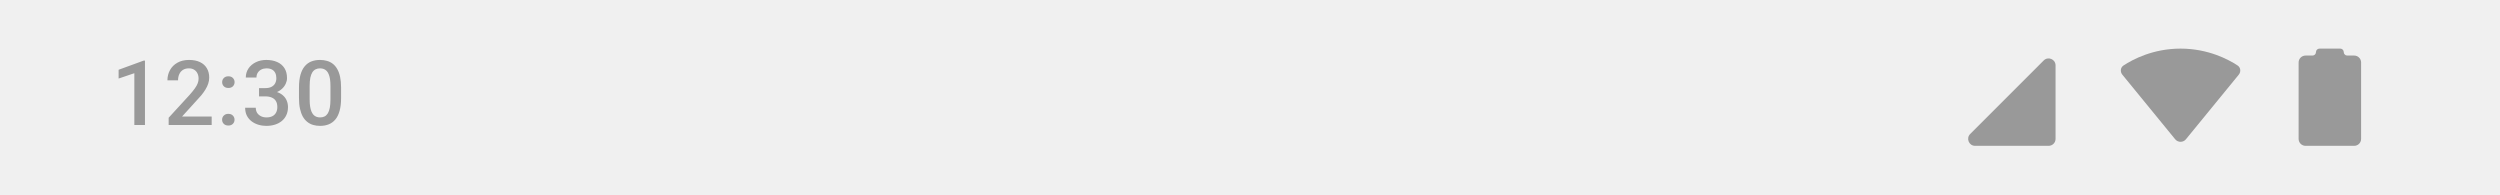
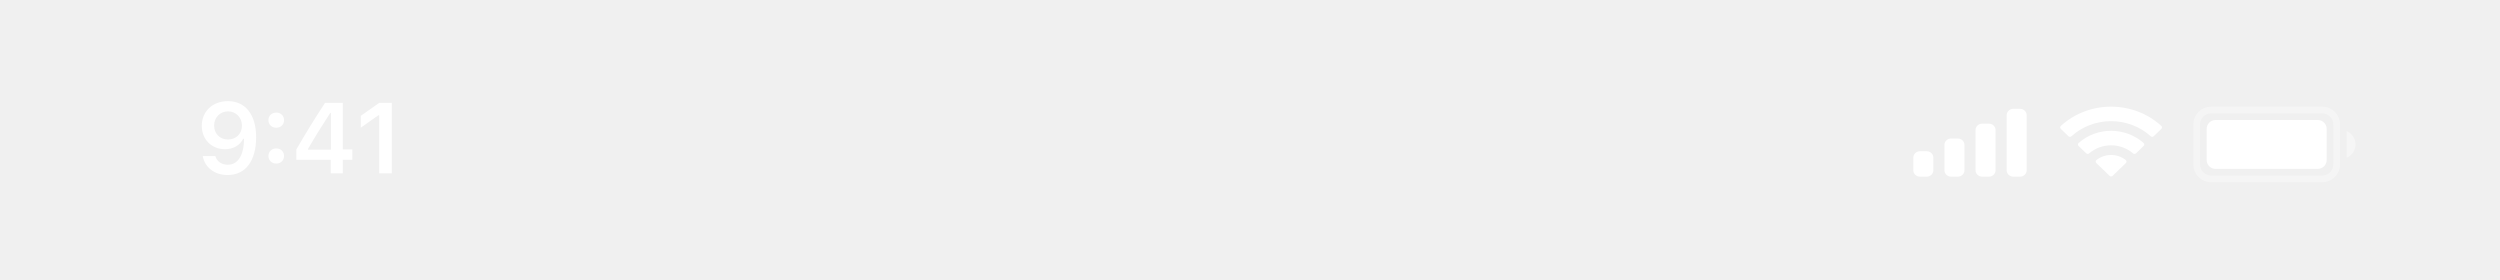
- <svg xmlns="http://www.w3.org/2000/svg" width="360" height="28" viewBox="0 0 360 28" fill="none">
-   <path fill-rule="evenodd" clip-rule="evenodd" d="M332 8C331.448 8 331 8.448 331 9V20C331 20.552 331.448 21 332 21H339C339.552 21 340 20.552 340 20V9C340 8.448 339.552 8 339 8H338C337.724 8 337.5 7.776 337.5 7.5C337.5 7.224 337.276 7 337 7H334C333.724 7 333.5 7.224 333.5 7.5C333.5 7.776 333.276 8 333 8H332Z" fill="#999999" />
-   <path fill-rule="evenodd" clip-rule="evenodd" d="M295 21C295.552 21 296 20.552 296 20V9.414C296 8.523 294.923 8.077 294.293 8.707L283.707 19.293C283.077 19.923 283.523 21 284.414 21H295Z" fill="#999999" />
-   <path fill-rule="evenodd" clip-rule="evenodd" d="M314.774 20.054C314.374 20.543 313.626 20.543 313.226 20.054L305.619 10.756C305.275 10.336 305.336 9.724 305.79 9.426C307.117 8.555 310.04 7 314 7C317.96 7 320.883 8.555 322.21 9.426C322.664 9.724 322.725 10.336 322.381 10.756L314.774 20.054Z" fill="#999999" />
-   <path d="M20.875 8.726V18H19.345V10.541L17.079 11.31V10.046L20.691 8.726H20.875ZM30.482 16.781V18H24.287V16.953L27.296 13.671C27.626 13.299 27.886 12.977 28.076 12.706C28.267 12.435 28.4 12.192 28.476 11.976C28.557 11.756 28.597 11.542 28.597 11.335C28.597 11.043 28.542 10.787 28.432 10.567C28.326 10.343 28.17 10.167 27.962 10.04C27.755 9.909 27.503 9.843 27.207 9.843C26.864 9.843 26.576 9.917 26.344 10.065C26.111 10.213 25.935 10.419 25.817 10.681C25.698 10.939 25.639 11.236 25.639 11.57H24.109C24.109 11.032 24.232 10.541 24.477 10.097C24.723 9.649 25.078 9.293 25.544 9.031C26.009 8.764 26.57 8.631 27.226 8.631C27.844 8.631 28.369 8.735 28.8 8.942C29.232 9.149 29.56 9.443 29.784 9.824C30.012 10.205 30.127 10.656 30.127 11.176C30.127 11.464 30.08 11.75 29.987 12.033C29.894 12.317 29.761 12.6 29.587 12.884C29.418 13.163 29.217 13.444 28.984 13.728C28.751 14.007 28.495 14.291 28.216 14.579L26.217 16.781H30.482ZM31.983 17.238C31.983 17.001 32.064 16.802 32.225 16.642C32.386 16.477 32.603 16.394 32.879 16.394C33.158 16.394 33.376 16.477 33.532 16.642C33.693 16.802 33.773 17.001 33.773 17.238C33.773 17.475 33.693 17.674 33.532 17.835C33.376 17.996 33.158 18.076 32.879 18.076C32.603 18.076 32.386 17.996 32.225 17.835C32.064 17.674 31.983 17.475 31.983 17.238ZM31.99 11.83C31.99 11.593 32.07 11.394 32.231 11.233C32.392 11.068 32.61 10.986 32.885 10.986C33.164 10.986 33.382 11.068 33.539 11.233C33.7 11.394 33.78 11.593 33.78 11.83C33.78 12.067 33.7 12.266 33.539 12.427C33.382 12.588 33.164 12.668 32.885 12.668C32.61 12.668 32.392 12.588 32.231 12.427C32.07 12.266 31.99 12.067 31.99 11.83ZM37.3 12.687H38.214C38.569 12.687 38.863 12.626 39.096 12.503C39.333 12.38 39.509 12.211 39.623 11.995C39.737 11.779 39.794 11.532 39.794 11.252C39.794 10.96 39.741 10.711 39.636 10.503C39.534 10.292 39.377 10.129 39.166 10.015C38.959 9.9 38.694 9.843 38.373 9.843C38.102 9.843 37.856 9.898 37.636 10.008C37.42 10.114 37.249 10.266 37.122 10.465C36.995 10.66 36.931 10.893 36.931 11.164H35.395C35.395 10.673 35.525 10.237 35.783 9.856C36.041 9.475 36.392 9.177 36.836 8.961C37.285 8.741 37.788 8.631 38.347 8.631C38.944 8.631 39.464 8.73 39.909 8.929C40.357 9.124 40.706 9.416 40.956 9.805C41.206 10.194 41.331 10.677 41.331 11.252C41.331 11.515 41.269 11.781 41.146 12.052C41.024 12.323 40.842 12.571 40.6 12.795C40.359 13.015 40.059 13.195 39.699 13.335C39.339 13.47 38.923 13.538 38.449 13.538H37.3V12.687ZM37.3 13.88V13.043H38.449C38.99 13.043 39.452 13.106 39.832 13.233C40.218 13.36 40.531 13.536 40.772 13.76C41.013 13.98 41.189 14.232 41.299 14.515C41.413 14.799 41.47 15.099 41.47 15.416C41.47 15.848 41.392 16.233 41.235 16.572C41.083 16.906 40.865 17.19 40.581 17.422C40.298 17.655 39.966 17.831 39.585 17.949C39.208 18.068 38.798 18.127 38.353 18.127C37.956 18.127 37.575 18.072 37.211 17.962C36.847 17.852 36.521 17.689 36.233 17.473C35.946 17.253 35.717 16.98 35.548 16.654C35.383 16.324 35.3 15.943 35.3 15.512H36.83C36.83 15.787 36.894 16.03 37.02 16.242C37.152 16.449 37.334 16.612 37.566 16.73C37.803 16.849 38.074 16.908 38.379 16.908C38.7 16.908 38.978 16.851 39.21 16.737C39.443 16.623 39.621 16.453 39.744 16.229C39.87 16.005 39.934 15.734 39.934 15.416C39.934 15.057 39.864 14.765 39.724 14.54C39.585 14.316 39.386 14.151 39.128 14.045C38.87 13.935 38.565 13.88 38.214 13.88H37.3ZM49.116 12.604V14.115C49.116 14.839 49.044 15.457 48.9 15.969C48.76 16.477 48.557 16.889 48.291 17.206C48.024 17.524 47.705 17.757 47.332 17.905C46.964 18.053 46.551 18.127 46.094 18.127C45.73 18.127 45.392 18.08 45.079 17.987C44.77 17.894 44.491 17.748 44.241 17.549C43.991 17.35 43.778 17.094 43.6 16.781C43.426 16.464 43.291 16.085 43.194 15.645C43.1 15.205 43.054 14.695 43.054 14.115V12.604C43.054 11.877 43.126 11.263 43.27 10.764C43.414 10.26 43.619 9.852 43.885 9.539C44.152 9.221 44.469 8.991 44.838 8.847C45.21 8.703 45.625 8.631 46.082 8.631C46.45 8.631 46.788 8.677 47.097 8.771C47.41 8.859 47.69 9.001 47.935 9.196C48.185 9.39 48.397 9.644 48.57 9.958C48.748 10.266 48.883 10.641 48.976 11.081C49.069 11.517 49.116 12.025 49.116 12.604ZM47.586 14.331V12.376C47.586 12.008 47.565 11.684 47.523 11.405C47.48 11.121 47.417 10.882 47.332 10.688C47.252 10.489 47.15 10.328 47.028 10.205C46.905 10.078 46.765 9.987 46.609 9.932C46.452 9.873 46.276 9.843 46.082 9.843C45.845 9.843 45.633 9.89 45.447 9.983C45.261 10.072 45.104 10.216 44.977 10.415C44.85 10.613 44.753 10.876 44.685 11.202C44.622 11.523 44.59 11.915 44.59 12.376V14.331C44.59 14.704 44.611 15.031 44.654 15.315C44.696 15.598 44.759 15.842 44.844 16.045C44.929 16.244 45.03 16.409 45.149 16.54C45.271 16.667 45.411 16.76 45.568 16.819C45.728 16.879 45.904 16.908 46.094 16.908C46.336 16.908 46.549 16.862 46.736 16.769C46.922 16.675 47.078 16.527 47.205 16.324C47.332 16.117 47.427 15.848 47.491 15.518C47.554 15.188 47.586 14.792 47.586 14.331Z" fill="#999999" />
+ <svg xmlns="http://www.w3.org/2000/svg" width="375" height="42" viewBox="0 0 375 42" fill="none">
+   <g clip-path="url(#clip0_44_746)">
+     <path fill-rule="evenodd" clip-rule="evenodd" d="M316.664 18.174C318.88 18.174 321.011 18.987 322.617 20.444C322.738 20.557 322.931 20.555 323.05 20.441L324.206 19.327C324.266 19.269 324.3 19.191 324.299 19.109C324.299 19.027 324.264 18.949 324.203 18.892C319.988 15.036 313.338 15.036 309.123 18.892C309.062 18.949 309.028 19.027 309.027 19.109C309.027 19.191 309.06 19.269 309.12 19.327L310.277 20.441C310.396 20.555 310.589 20.557 310.71 20.444C312.316 18.986 314.448 18.174 316.664 18.174V18.174ZM316.664 21.797C317.881 21.797 319.055 22.229 319.958 23.009C320.08 23.12 320.272 23.117 320.391 23.003L321.546 21.89C321.607 21.831 321.64 21.752 321.639 21.67C321.638 21.587 321.603 21.509 321.541 21.452C318.793 19.012 314.537 19.012 311.789 21.452C311.727 21.509 311.691 21.588 311.69 21.67C311.69 21.752 311.723 21.831 311.784 21.89L312.939 23.003C313.058 23.117 313.25 23.12 313.372 23.009C314.274 22.229 315.447 21.797 316.664 21.797V21.797ZM318.883 24.455C318.944 24.397 318.978 24.317 318.977 24.235C318.975 24.152 318.938 24.074 318.873 24.018C317.598 22.989 315.73 22.989 314.454 24.018C314.39 24.074 314.352 24.152 314.351 24.235C314.349 24.317 314.383 24.397 314.444 24.455L316.442 26.379C316.501 26.435 316.58 26.467 316.664 26.467C316.747 26.467 316.827 26.435 316.885 26.379L318.883 24.455Z" fill="white" />
+     <path fill-rule="evenodd" clip-rule="evenodd" d="M288 22.684H289C289.552 22.684 290 23.112 290 23.639V25.548C290 26.075 289.552 26.502 289 26.502H288C287.448 26.502 287 26.075 287 25.548V23.639C287 23.112 287.448 22.684 288 22.684V22.684ZM292.667 20.775H293.667C294.219 20.775 294.667 21.203 294.667 21.73V25.548C294.667 26.075 294.219 26.502 293.667 26.502H292.667C292.114 26.502 291.667 26.075 291.667 25.548V21.73C291.667 21.203 292.114 20.775 292.667 20.775ZM297.333 18.548H298.333C298.886 18.548 299.333 18.975 299.333 19.502V25.548C299.333 26.075 298.886 26.502 298.333 26.502H297.333C296.781 26.502 296.333 26.075 296.333 25.548V19.502C296.333 18.975 296.781 18.548 297.333 18.548ZM302 16.321H303C303.552 16.321 304 16.748 304 17.275V25.548C304 26.075 303.552 26.502 303 26.502H302C301.448 26.502 301 26.075 301 25.548V17.275C301 16.748 301.448 16.321 302 16.321V16.321Z" fill="white" />
+     <g clip-path="url(#clip1_44_746)">
+       <path d="M34.134 26.256C36.822 26.256 38.419 24.154 38.419 20.587C38.419 17.086 36.719 15.168 34.193 15.168C31.893 15.168 30.267 16.713 30.267 18.873C30.267 20.902 31.732 22.382 33.746 22.382C34.984 22.382 35.987 21.811 36.485 20.807H36.61C36.588 23.29 35.702 24.711 34.156 24.711C33.248 24.711 32.523 24.213 32.296 23.407H30.413C30.721 25.128 32.2 26.256 34.134 26.256ZM34.2 20.924C32.969 20.924 32.12 20.06 32.12 18.815C32.12 17.621 33.014 16.706 34.207 16.706C35.401 16.706 36.295 17.636 36.295 18.852C36.295 20.053 35.423 20.924 34.2 20.924ZM41.437 19.159C42.132 19.159 42.608 18.676 42.608 18.024C42.608 17.372 42.132 16.889 41.437 16.889C40.748 16.889 40.265 17.372 40.265 18.024C40.265 18.676 40.748 19.159 41.437 19.159ZM41.437 24.535C42.132 24.535 42.608 24.044 42.608 23.4C42.608 22.748 42.132 22.265 41.437 22.265C40.748 22.265 40.265 22.748 40.265 23.4C40.265 24.044 40.748 24.535 41.437 24.535ZM49.611 26H51.42V23.971H52.848V22.411H51.42V15.431H48.754C47.318 17.614 45.817 20.045 44.447 22.426V23.971H49.611V26ZM46.198 22.345C47.23 20.551 48.453 18.595 49.538 16.94H49.64V22.455H46.198V22.345ZM56.877 26H58.766V15.431H56.884L54.123 17.372V19.152L56.752 17.291H56.877V26Z" fill="white" />
+     </g>
+     <rect opacity="0.35" x="329.5" y="16.5" width="21" height="10.333" rx="2.167" stroke="white" />
+     <path opacity="0.4" d="M352 19.667V23.667C352.805 23.328 353.328 22.54 353.328 21.667C353.328 20.794 352.805 20.005 352 19.667" fill="white" />
+     <rect x="331" y="18" width="18" height="7.333" rx="1.333" fill="white" />
+   </g>
+   <defs>
+     <clipPath id="clip0_44_746">
+       <rect width="375" height="42" fill="white" />
+     </clipPath>
+     <clipPath id="clip1_44_746">
+       <rect width="54" height="17.182" fill="white" transform="translate(18 12)" />
+     </clipPath>
+   </defs>
</svg>
